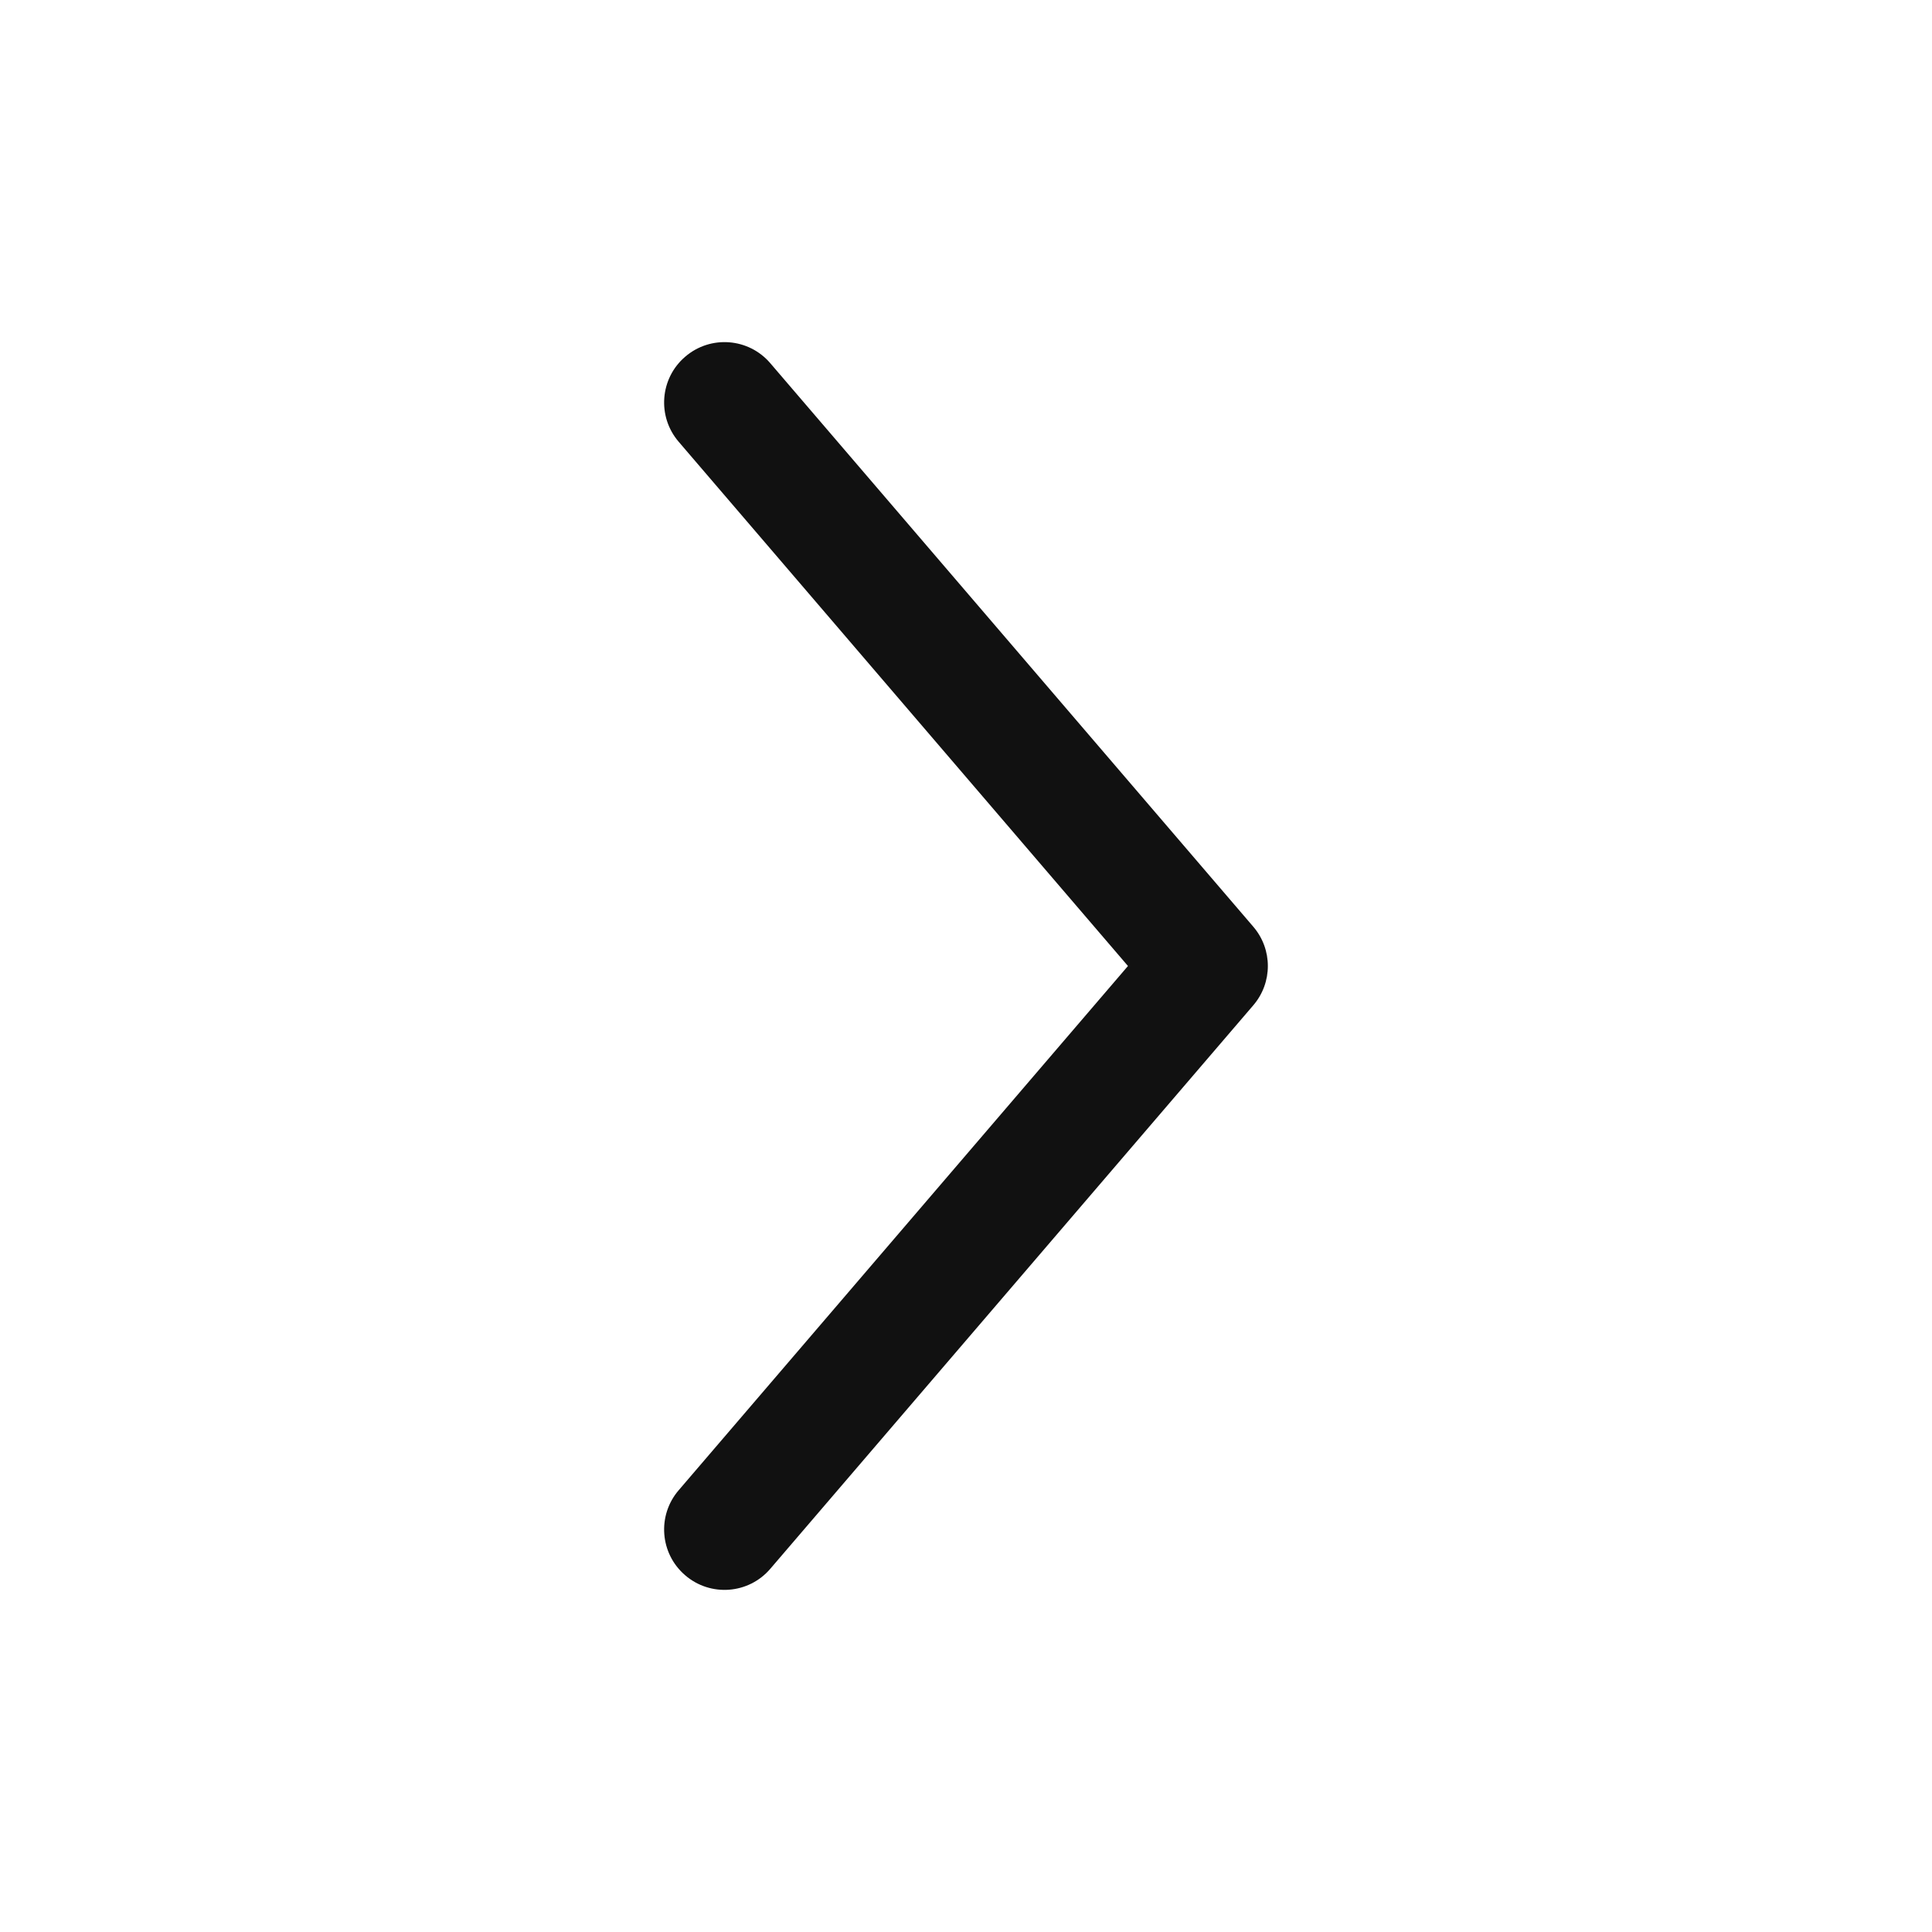
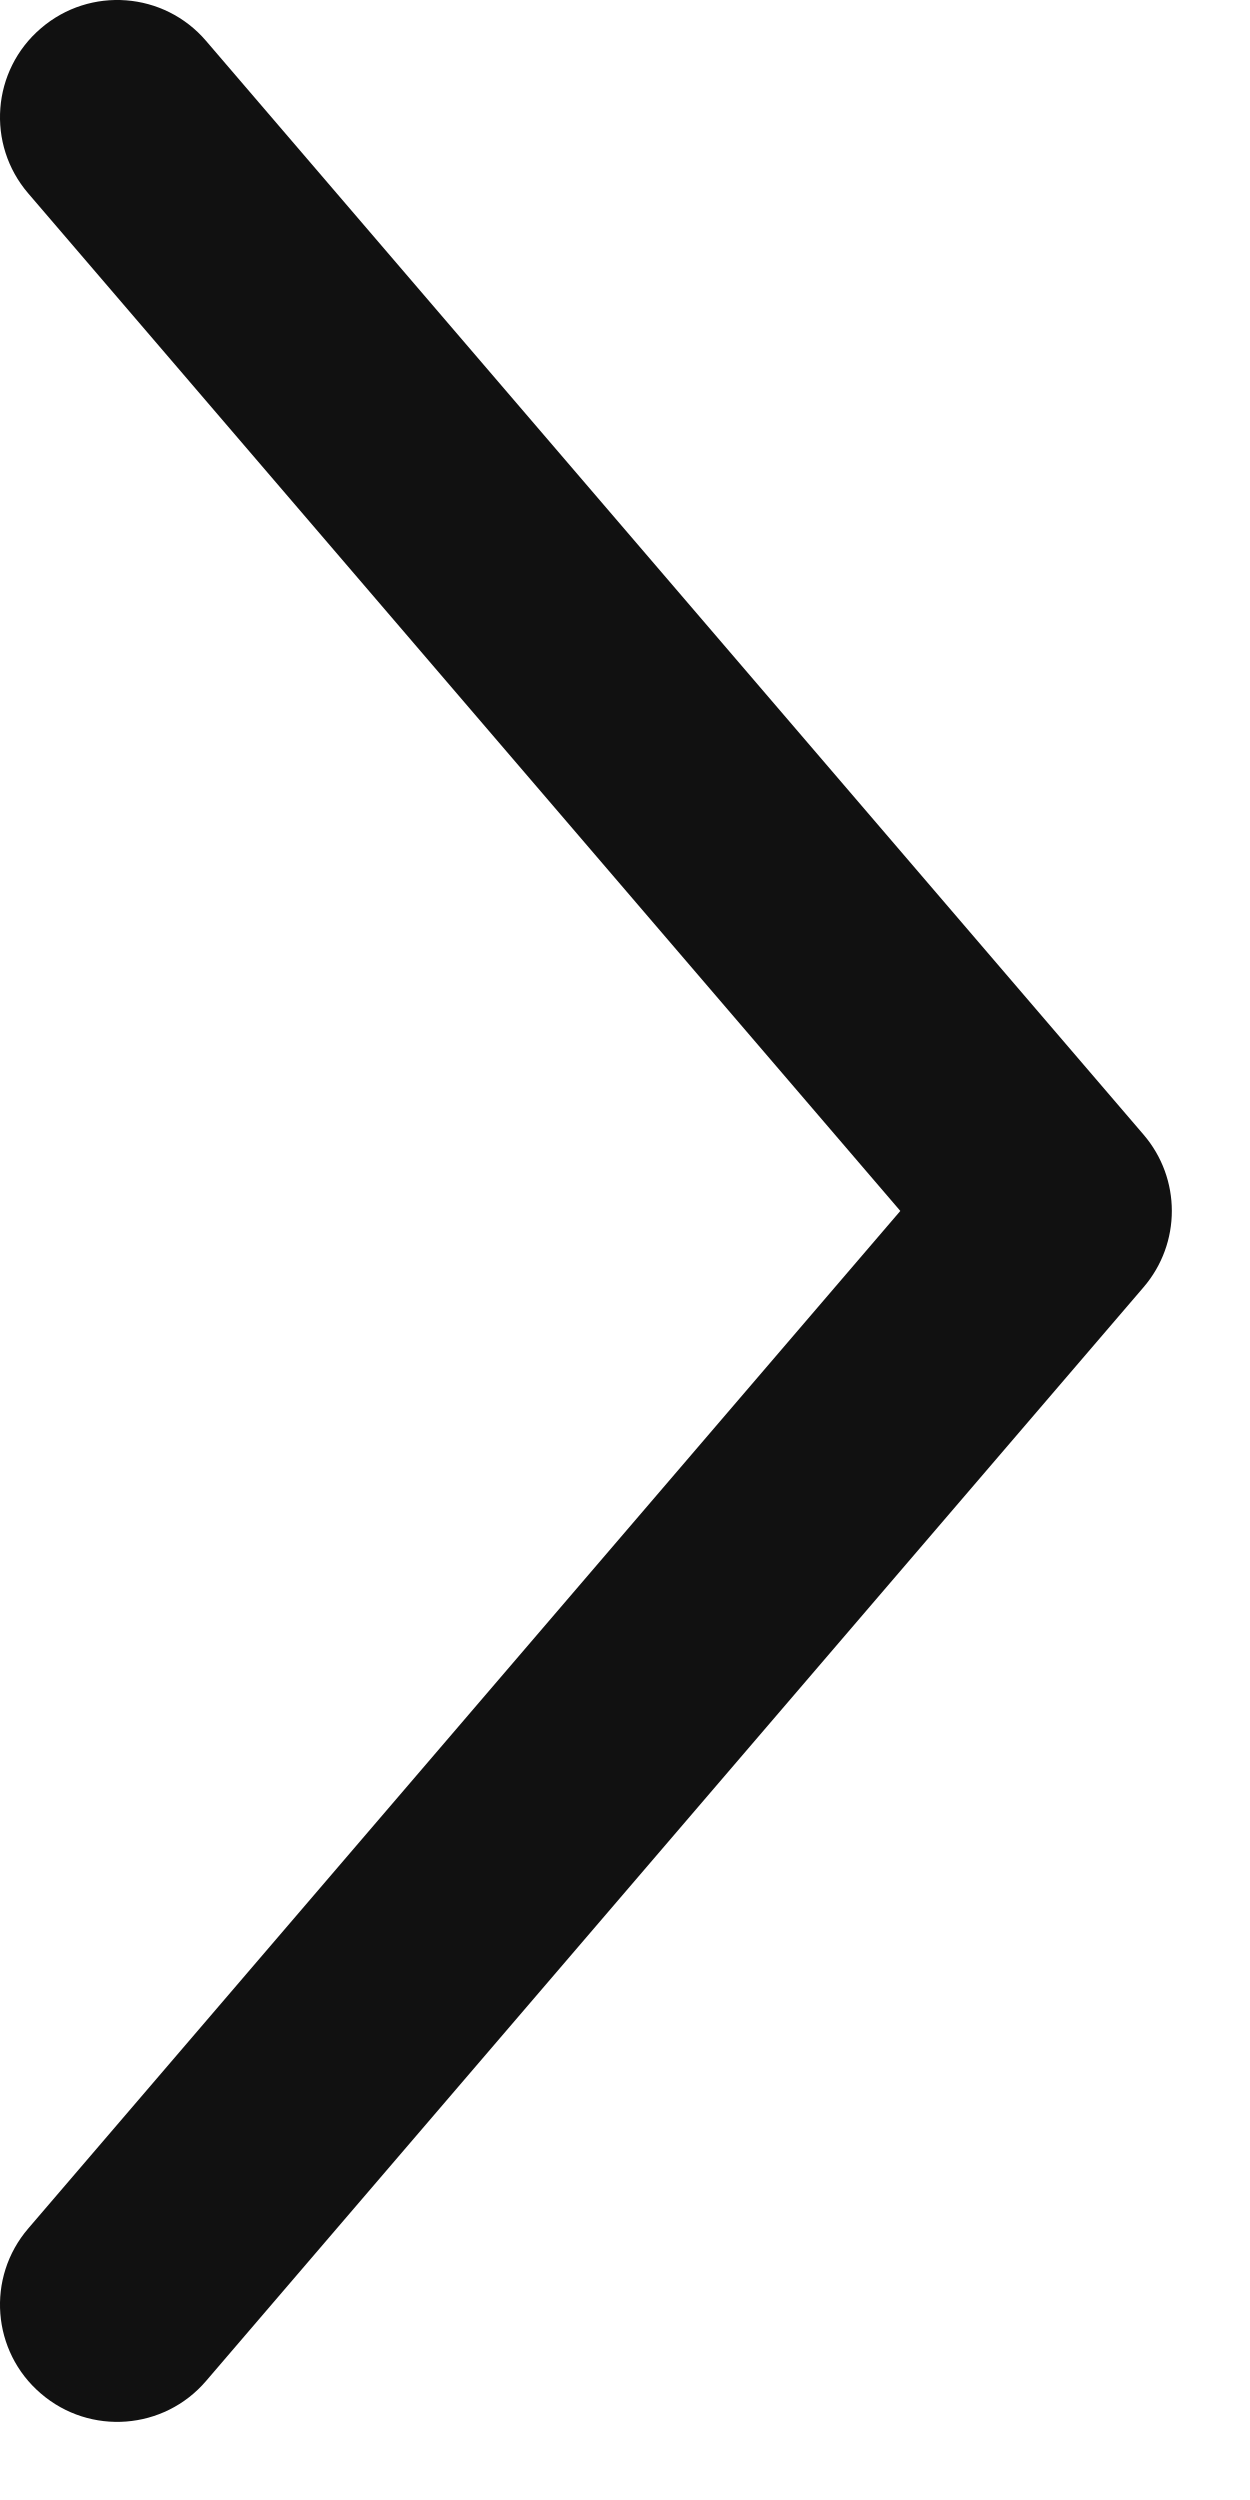
- <svg xmlns="http://www.w3.org/2000/svg" width="24" height="24" viewBox="0 0 24 24" fill="none">
-   <path fill-rule="evenodd" clip-rule="evenodd" d="M8.512 19.569C8.197 19.3 8.161 18.826 8.431 18.512L14.012 12L8.431 5.488C8.161 5.174 8.197 4.7 8.512 4.431C8.826 4.161 9.3 4.197 9.569 4.512L15.569 11.512C15.81 11.793 15.81 12.207 15.569 12.488L9.569 19.488C9.3 19.803 8.826 19.839 8.512 19.569Z" fill="#111111" />
+ <svg xmlns="http://www.w3.org/2000/svg" width="8" height="16" viewBox="0 0 8 16" fill="none">
+   <path fill-rule="evenodd" clip-rule="evenodd" d="M0.262 0.181C0.576 -0.089 1.05 -0.053 1.319 0.262L7.319 7.262C7.56 7.543 7.56 7.957 7.319 8.238L1.319 15.238C1.05 15.553 0.576 15.589 0.262 15.319C-0.053 15.05 -0.089 14.576 0.181 14.262L5.762 7.75L0.181 1.238C-0.089 0.924 -0.053 0.45 0.262 0.181Z" fill="#111111" />
</svg>
